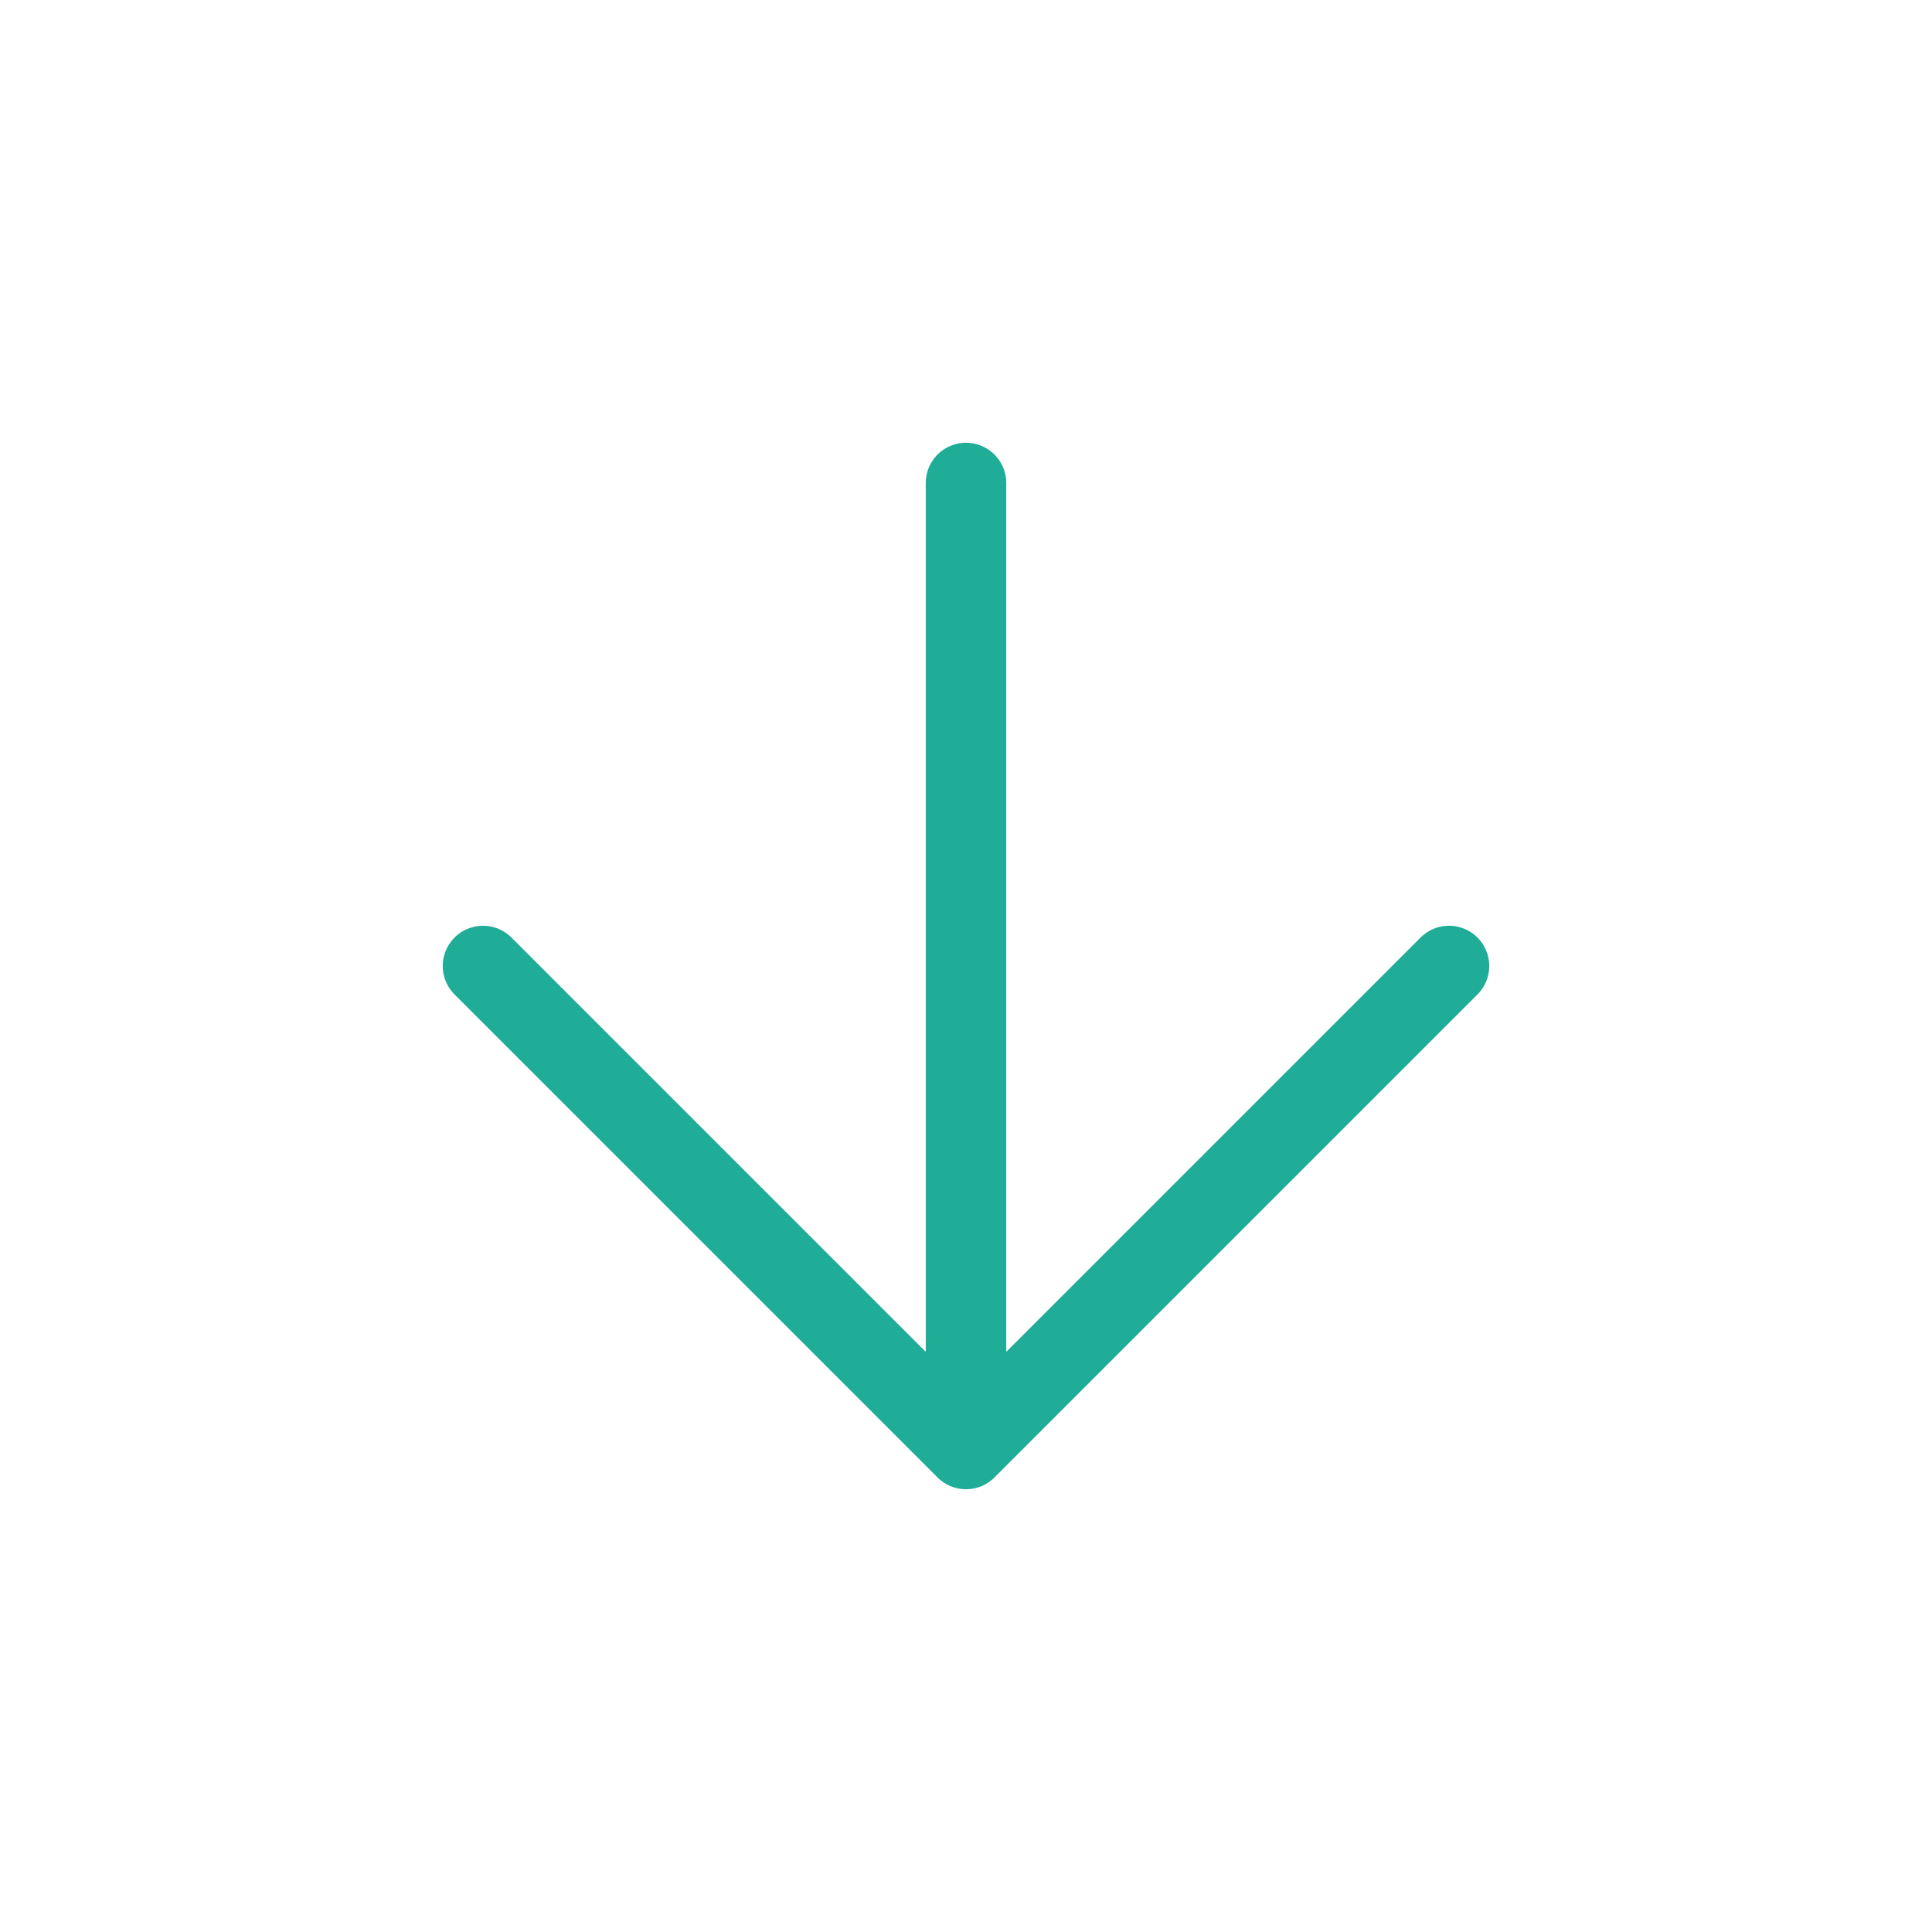
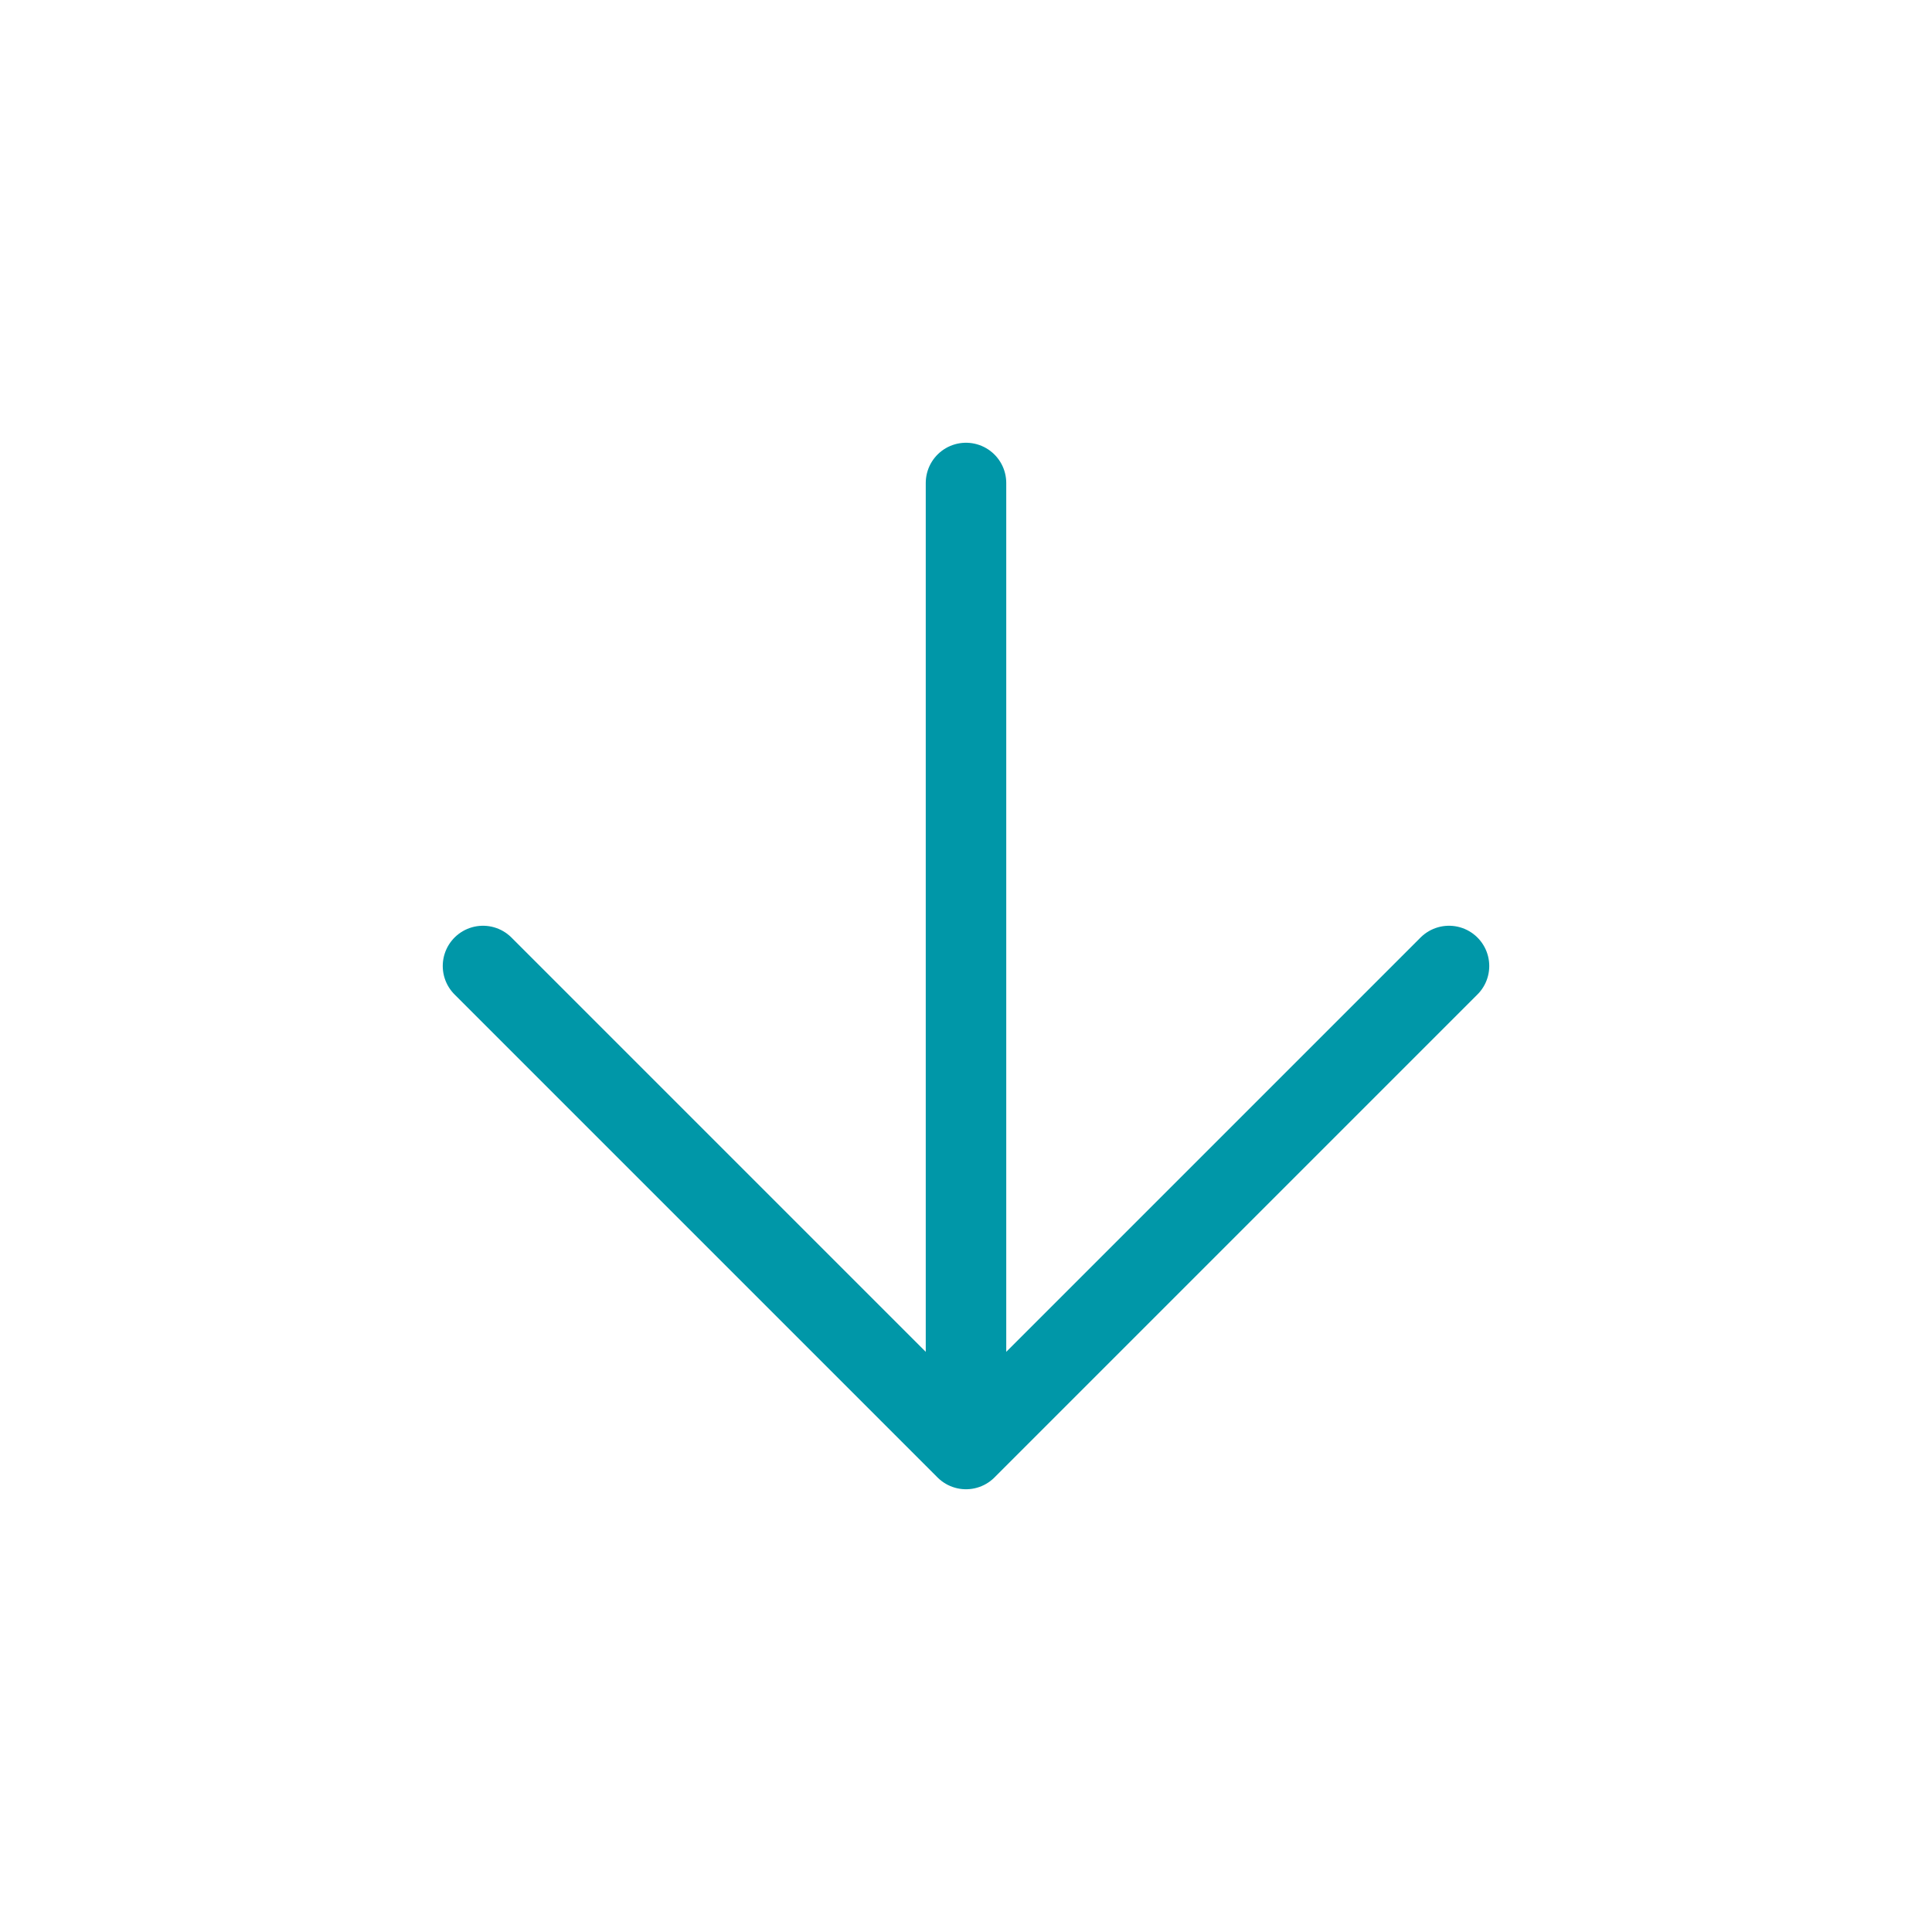
<svg xmlns="http://www.w3.org/2000/svg" width="24" height="24" viewBox="0 0 24 24" fill="none">
-   <path d="M6 12L12 18M12 18L18 12M12 18V6" stroke="hsl(171,70%,40%)" stroke-linecap="round" stroke-linejoin="round" />
+   <path d="M6 12L12 18M12 18L18 12M12 18V6" stroke="hsl(186,100%,33%)" stroke-linecap="round" stroke-linejoin="round" />
</svg>
